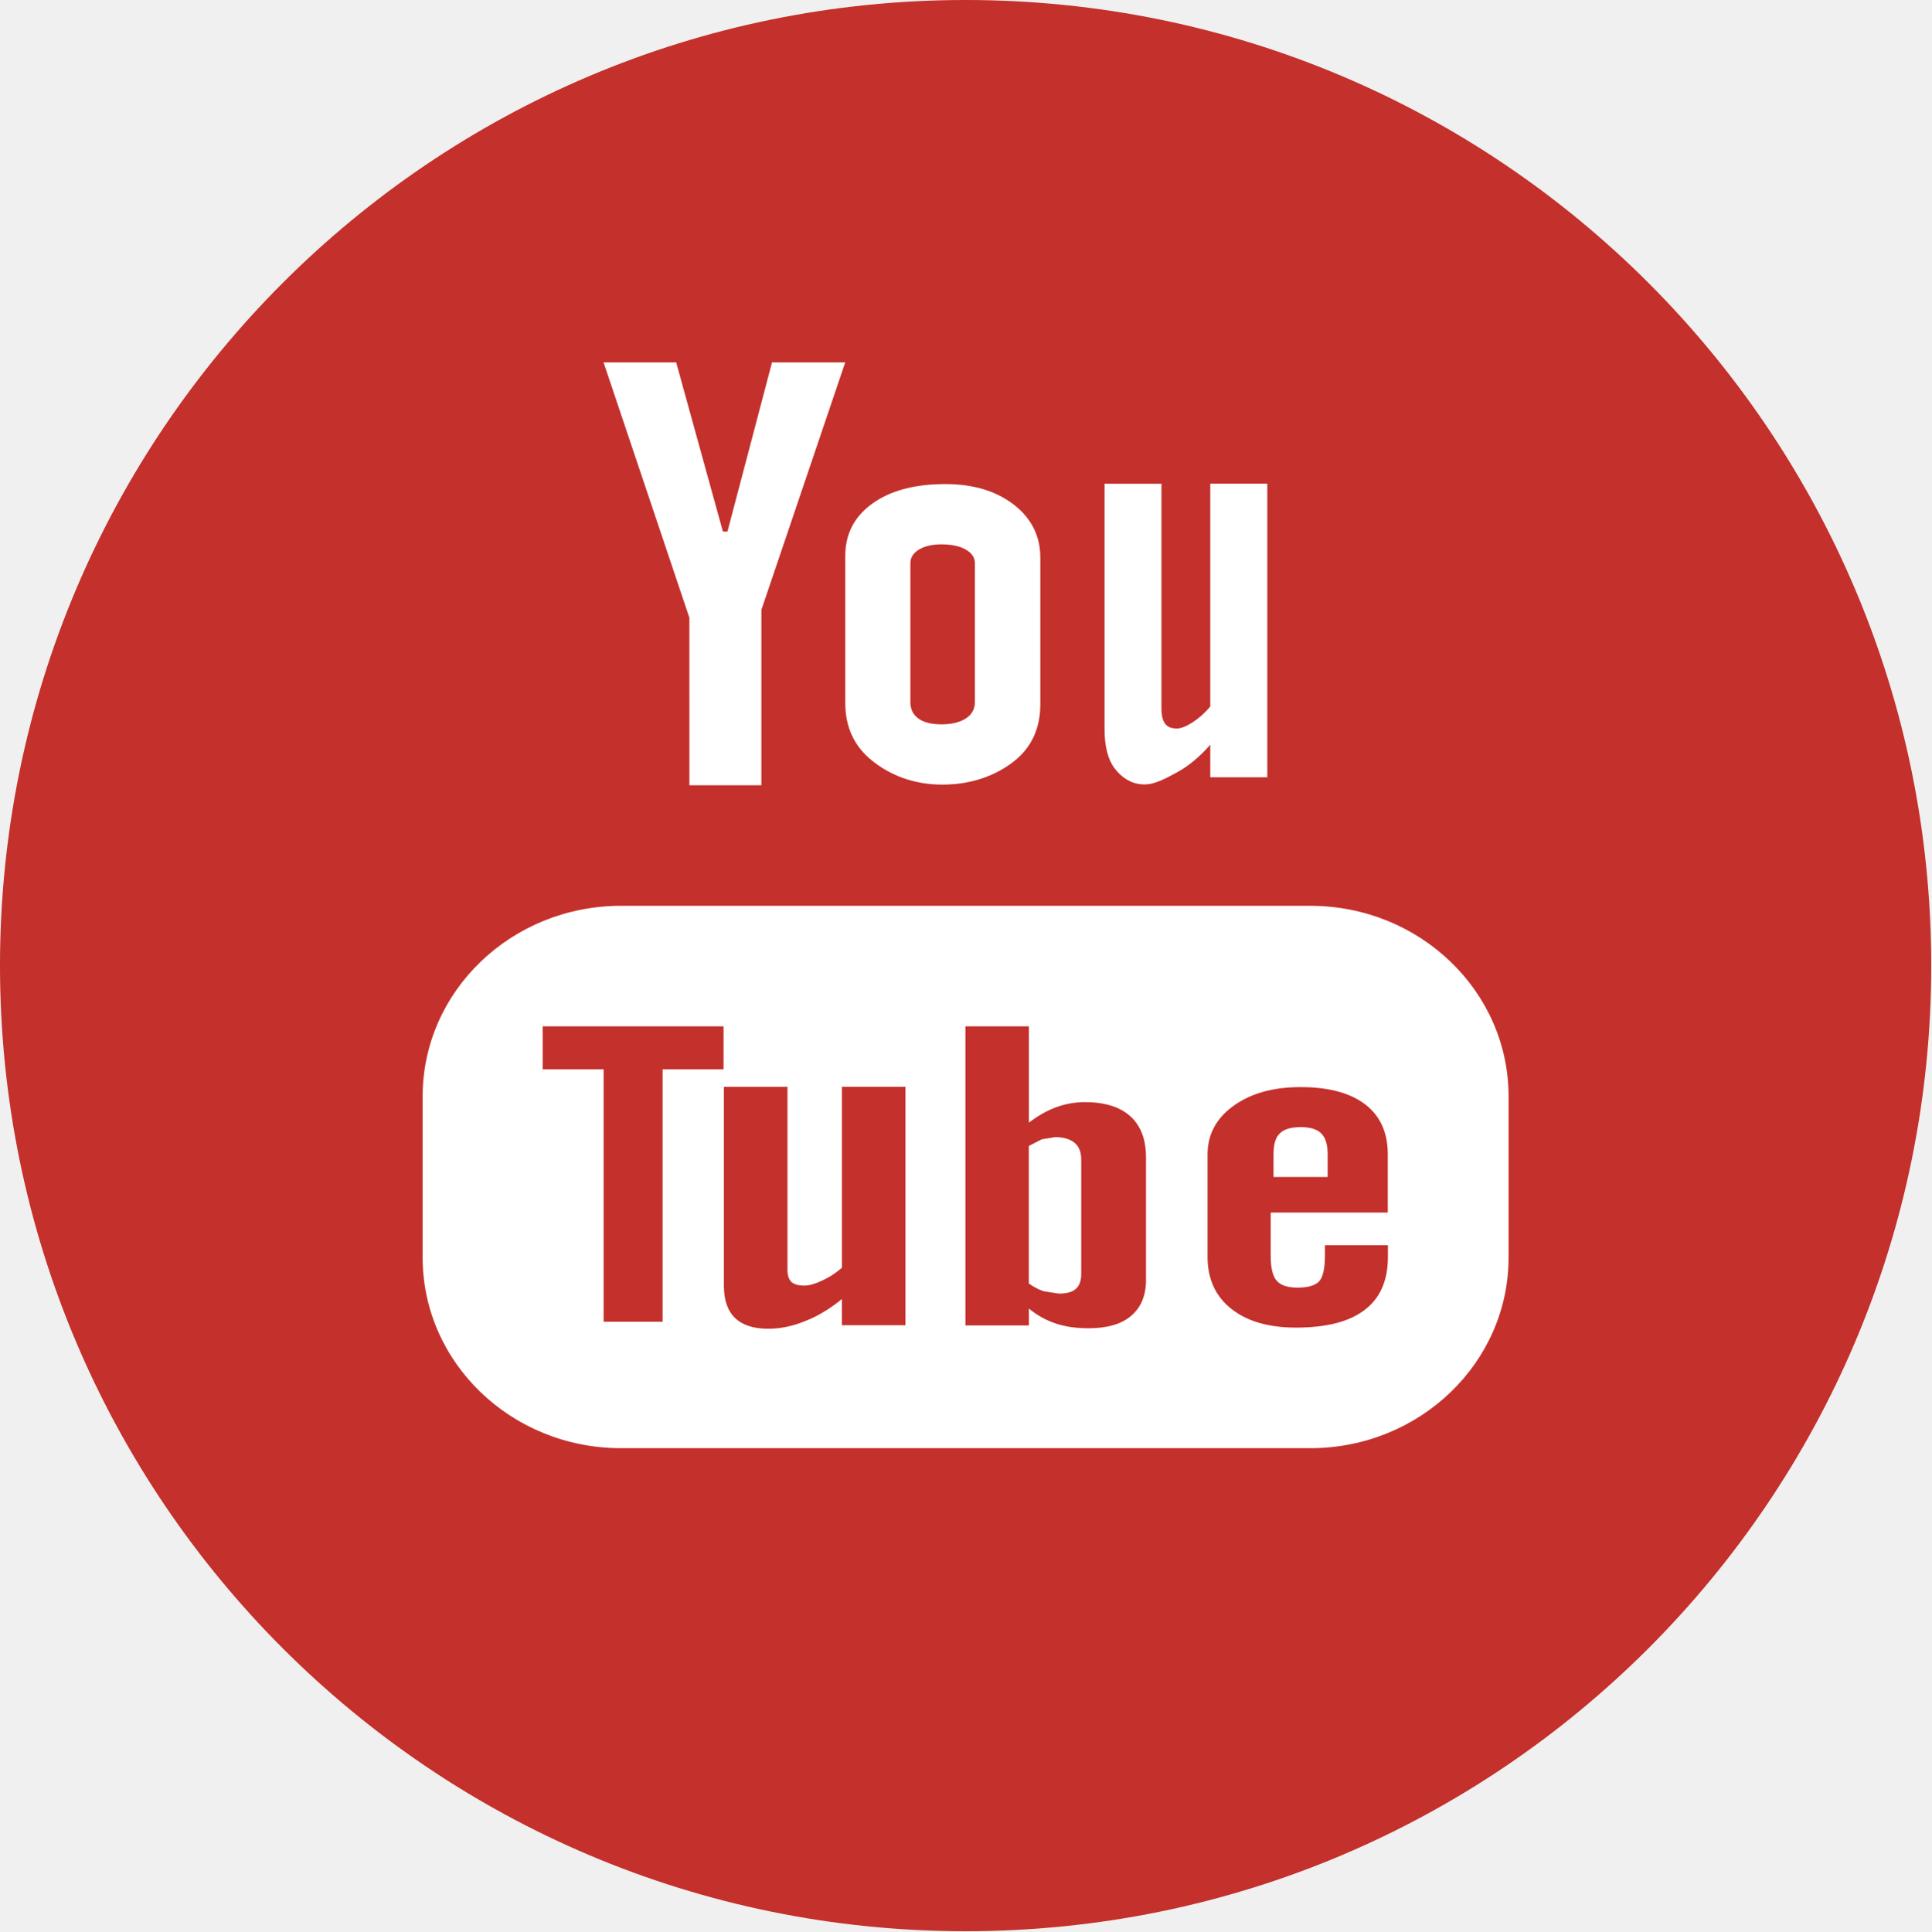
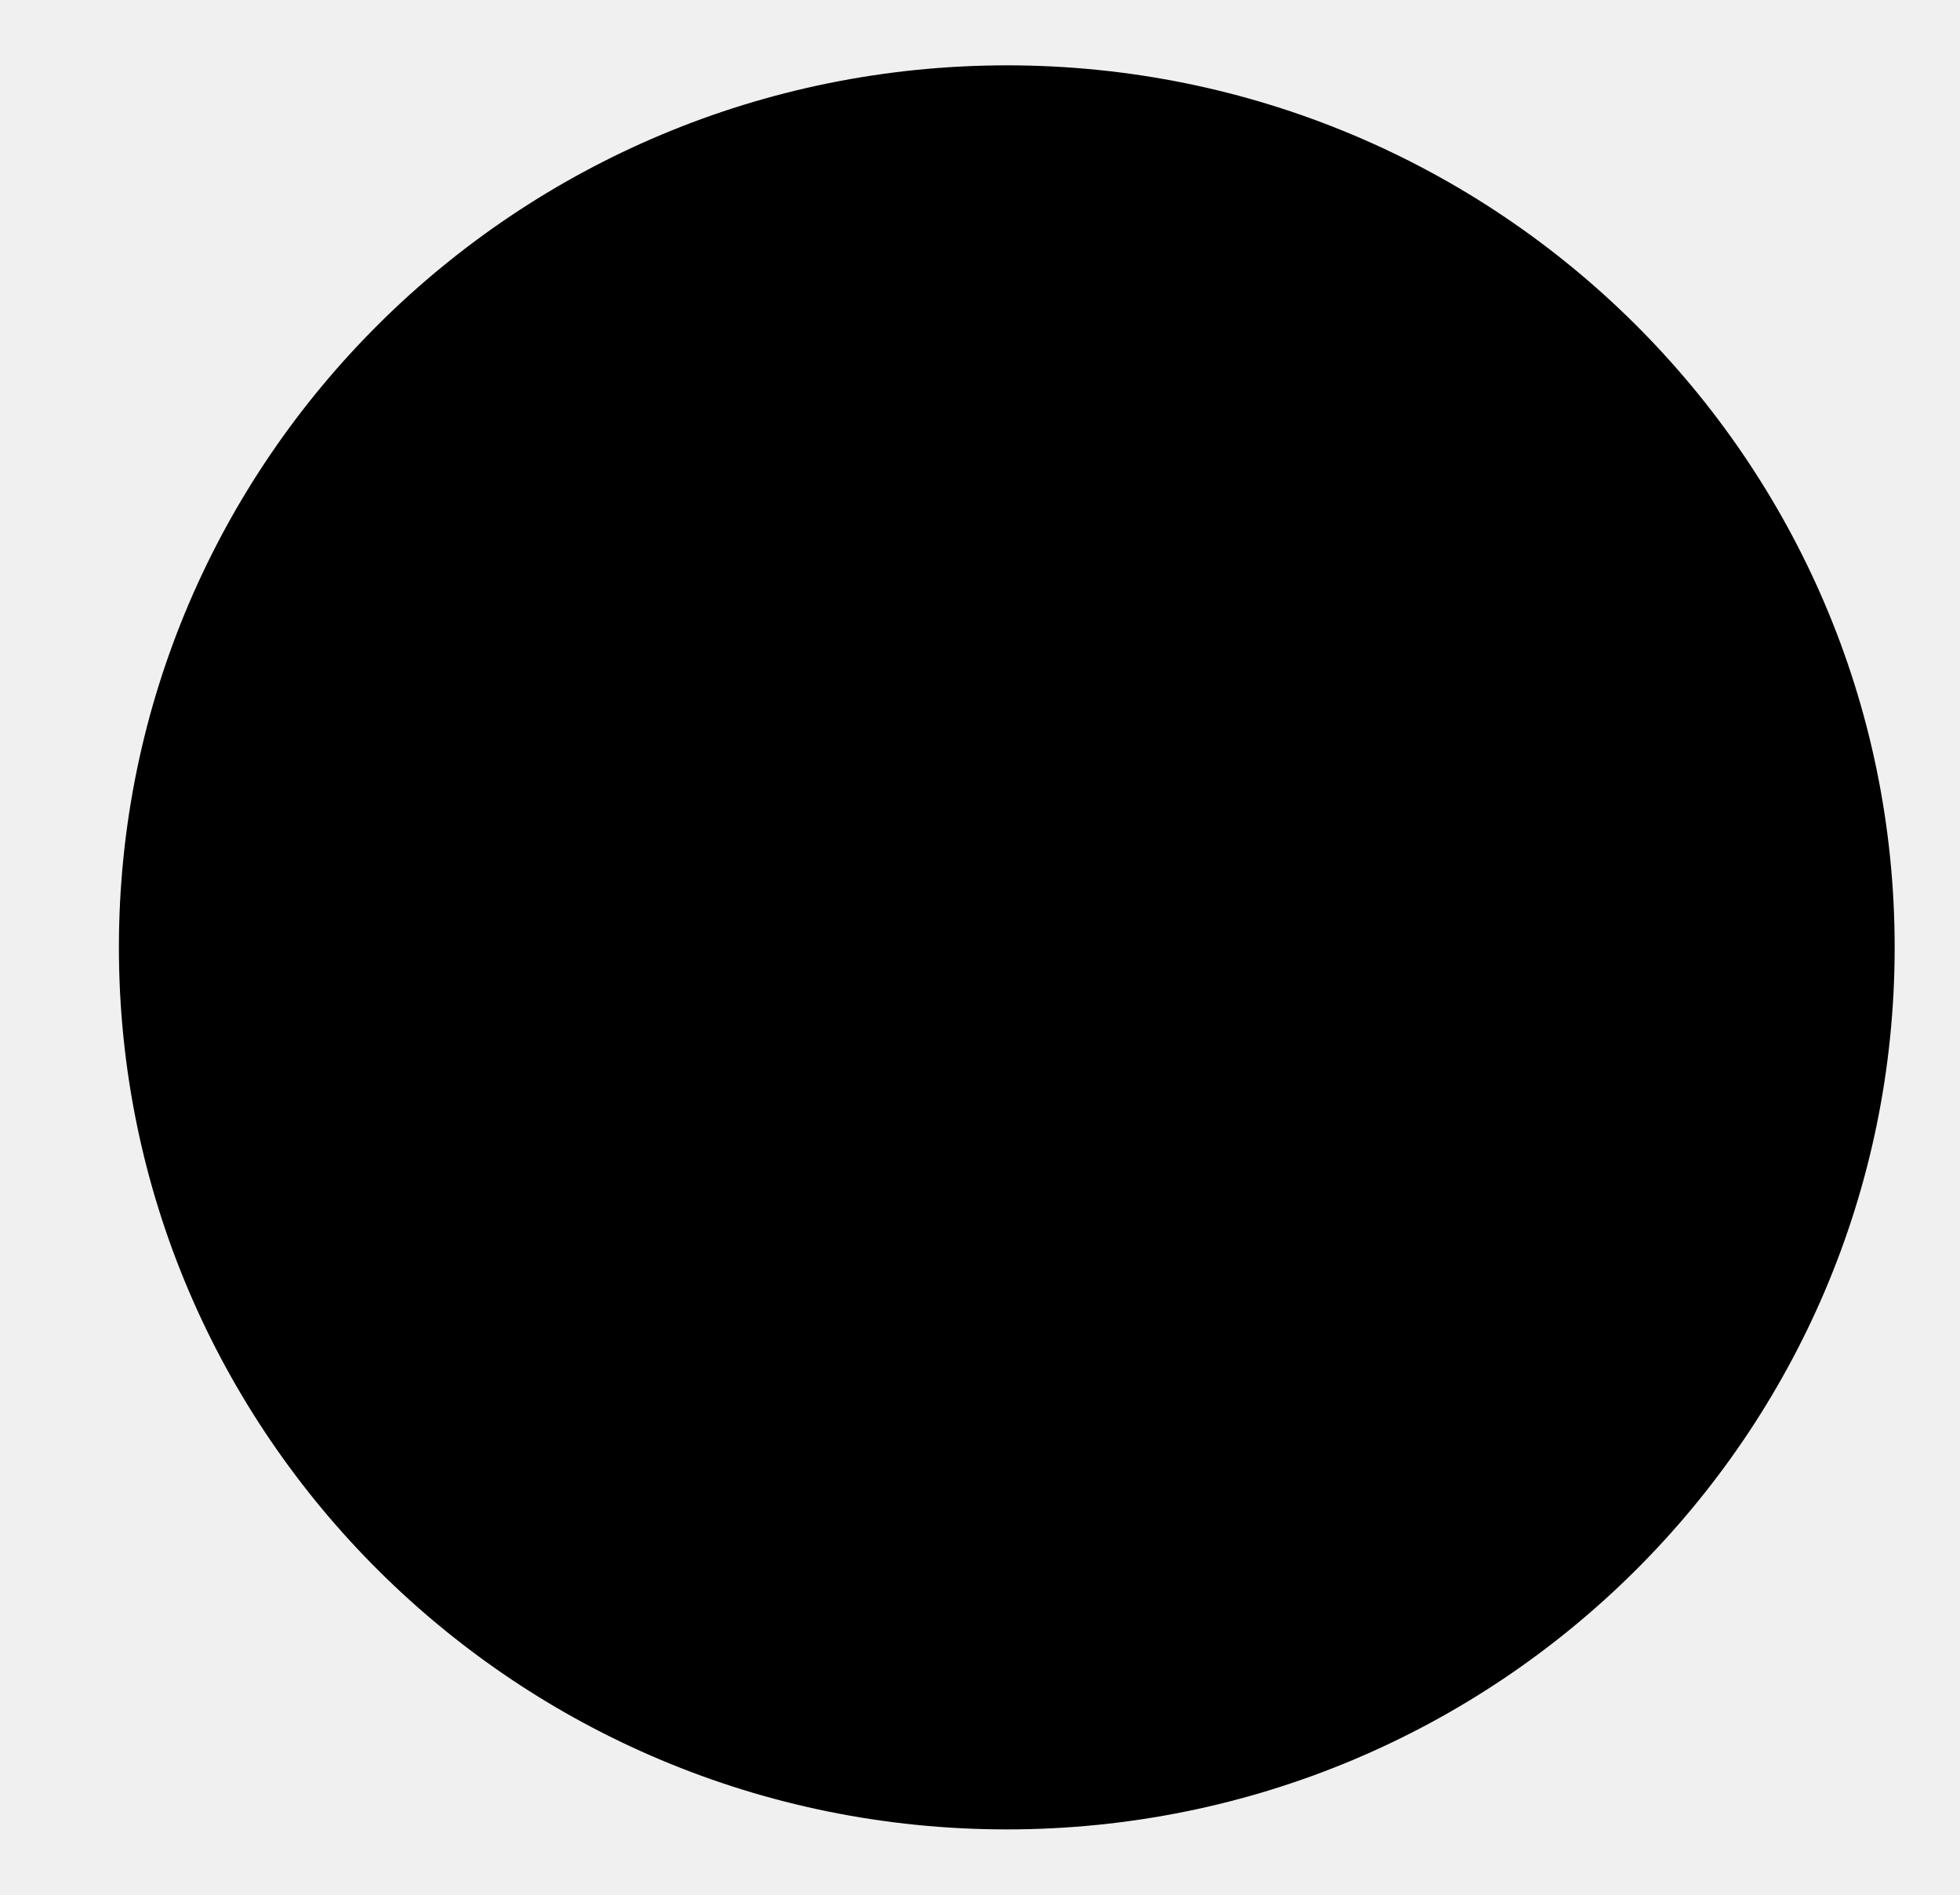
- <svg xmlns="http://www.w3.org/2000/svg" version="1.1" id="Layer_1" x="0px" y="0px" viewBox="0 0 291.319 291.319" style="enable-background:new 0 0 291.319 291.319;" xml:space="preserve">
+ <svg xmlns="http://www.w3.org/2000/svg" xmlns:xlink="http://www.w3.org/1999/xlink" width="30" height="29" viewBox="0 0 30 29">
+   <defs>
+     <path id="3uo2a" d="M139.41 1283c7.5 0 13.59 6.04 13.59 13.5s-6.08 13.5-13.59 13.5c-7.5 0-13.59-6.04-13.59-13.5s6.09-13.5 13.6-13.5z" />
+   </defs>
  <g>
-     <path style="fill:#C4302B;" d="M145.659,0c80.45,0,145.66,65.219,145.66,145.66s-65.21,145.659-145.66,145.659S0,226.1,0,145.66   S65.21,0,145.659,0z" />
-     <path style="fill:#FFFFFF;" d="M142.145,118.357c4.606,0,8.212-1.466,10.852-3.55c2.622-2.094,3.933-4.943,3.933-8.603V84.118   c0-3.25-1.338-5.936-4.006-8.002c-2.686-2.067-6.118-3.095-10.324-3.095c-4.597,0-8.275,0.974-10.997,2.931   c-2.731,1.966-4.097,4.588-4.097,7.911v22.158c0,3.641,1.329,6.518,3.987,8.676S137.712,118.357,142.145,118.357z M137.33,84.938   c0-0.838,0.437-1.511,1.302-2.048c0.874-0.519,2.003-0.774,3.387-0.774c1.511,0,2.731,0.255,3.651,0.774   c0.929,0.537,1.384,1.211,1.384,2.048v20.993c0,1.038-0.455,1.857-1.366,2.449c-0.91,0.583-2.13,0.883-3.669,0.883   c-1.502,0-2.667-0.282-3.478-0.874c-0.801-0.574-1.211-1.393-1.211-2.458V84.938z M172.625,118.33c1.62,0,3.268-0.929,4.98-1.857   c1.73-0.947,3.377-2.331,4.962-4.133v4.907h8.603v-44.29h-8.603v33.62c-0.801,0.956-1.693,1.748-2.649,2.376   c-0.974,0.619-1.775,0.938-2.403,0.938c-0.81,0-1.402-0.228-1.748-0.71c-0.364-0.464-0.564-1.22-0.564-2.258V72.966h-8.585v37.007   c0,2.64,0.519,4.616,1.511,5.927C169.138,117.219,170.631,118.33,172.625,118.33z M197.642,136.638H93.677   c-16.532,0-29.924,12.882-29.924,28.75v24.307c0,15.877,13.392,28.759,29.924,28.759h103.964c16.523,0,29.924-12.882,29.924-28.759   v-24.307C227.566,149.519,214.165,136.638,197.642,136.638z M109.144,161.309H99.95v38.072h-8.894v-38.072h-9.195v-6.491h27.284   C109.144,154.818,109.144,161.309,109.144,161.309z M136.583,199.909h-9.586v-3.951c-1.784,1.457-3.614,2.576-5.544,3.323   c-1.903,0.783-3.76,1.156-5.562,1.156c-2.221,0-3.878-0.537-5.007-1.62c-1.111-1.065-1.684-2.667-1.684-4.807v-30.06h9.586v27.575   c0,0.856,0.2,1.457,0.583,1.839c0.419,0.391,1.083,0.564,1.976,0.564c0.692,0,1.602-0.246,2.676-0.756   c1.083-0.501,2.076-1.138,2.977-1.93V163.94h9.586C136.583,163.94,136.583,199.909,136.583,199.909z M172.87,193.063   c0,2.358-0.747,4.151-2.23,5.417c-1.466,1.265-3.632,1.884-6.427,1.884c-1.866,0-3.523-0.237-4.962-0.719   c-1.447-0.482-2.813-1.229-4.051-2.258v2.549h-9.568v-45.118h9.568v14.539c1.293-1.001,2.649-1.784,4.06-2.312   c1.447-0.537,2.904-0.792,4.37-0.792c2.995,0,5.28,0.701,6.855,2.112c1.593,1.42,2.385,3.505,2.385,6.227   C172.87,174.591,172.87,193.063,172.87,193.063z M209.34,182.912h-17.661v6.5c0,1.812,0.291,3.068,0.901,3.778   c0.619,0.701,1.666,1.047,3.132,1.047c1.548,0,2.604-0.3,3.223-0.892c0.601-0.601,0.929-1.903,0.929-3.942v-1.566h9.495v1.766   c0,3.532-1.138,6.191-3.487,7.984c-2.312,1.784-5.772,2.676-10.369,2.676c-4.142,0-7.401-0.947-9.777-2.84   c-2.367-1.875-3.569-4.497-3.569-7.811v-15.495c0-2.977,1.311-5.435,3.933-7.319c2.613-1.875,5.963-2.813,10.105-2.813   c4.224,0,7.474,0.874,9.75,2.613c2.267,1.739,3.396,4.251,3.396,7.511C209.34,174.109,209.34,182.912,209.34,182.912z    M103.992,118.458h10.861V91.993l12.645-37.325h-11.043l-6.719,25.509h-0.692l-7.046-25.509H91.046l12.945,38.518   C103.992,93.186,103.992,118.458,103.992,118.458z M159.16,171.532l-2.012,0.328l-1.957,1.011v20.738   c0.765,0.537,1.52,0.947,2.249,1.174l2.285,0.355c1.165,0,2.012-0.228,2.558-0.71c0.537-0.464,0.819-1.229,0.819-2.276v-17.197   c0-1.138-0.319-1.985-0.992-2.558C161.418,171.824,160.444,171.532,159.16,171.532z" />
-     <path style="fill:#FFFFFF;" d="M196.222,170.021c-1.475,0-2.522,0.31-3.168,0.947c-0.637,0.61-0.947,1.648-0.947,3.095v3.478h8.166   v-3.478c0-1.447-0.337-2.476-0.974-3.095C198.67,170.331,197.624,170.021,196.222,170.021z" />
+     <g transform="translate(-124 -1282)">
+       <use xlink:href="#3uo2a" />
+     </g>
+     <g transform="translate(-124 -1282)" />
  </g>
-   <g>
- </g>
-   <g>
- </g>
-   <g>
- </g>
-   <g>
- </g>
-   <g>
- </g>
-   <g>
- </g>
-   <g>
- </g>
-   <g>
- </g>
-   <g>
- </g>
-   <g>
- </g>
-   <g>
- </g>
-   <g>
- </g>
-   <g>
- </g>
-   <g>
- </g>
-   <g>
- </g>
</svg>
